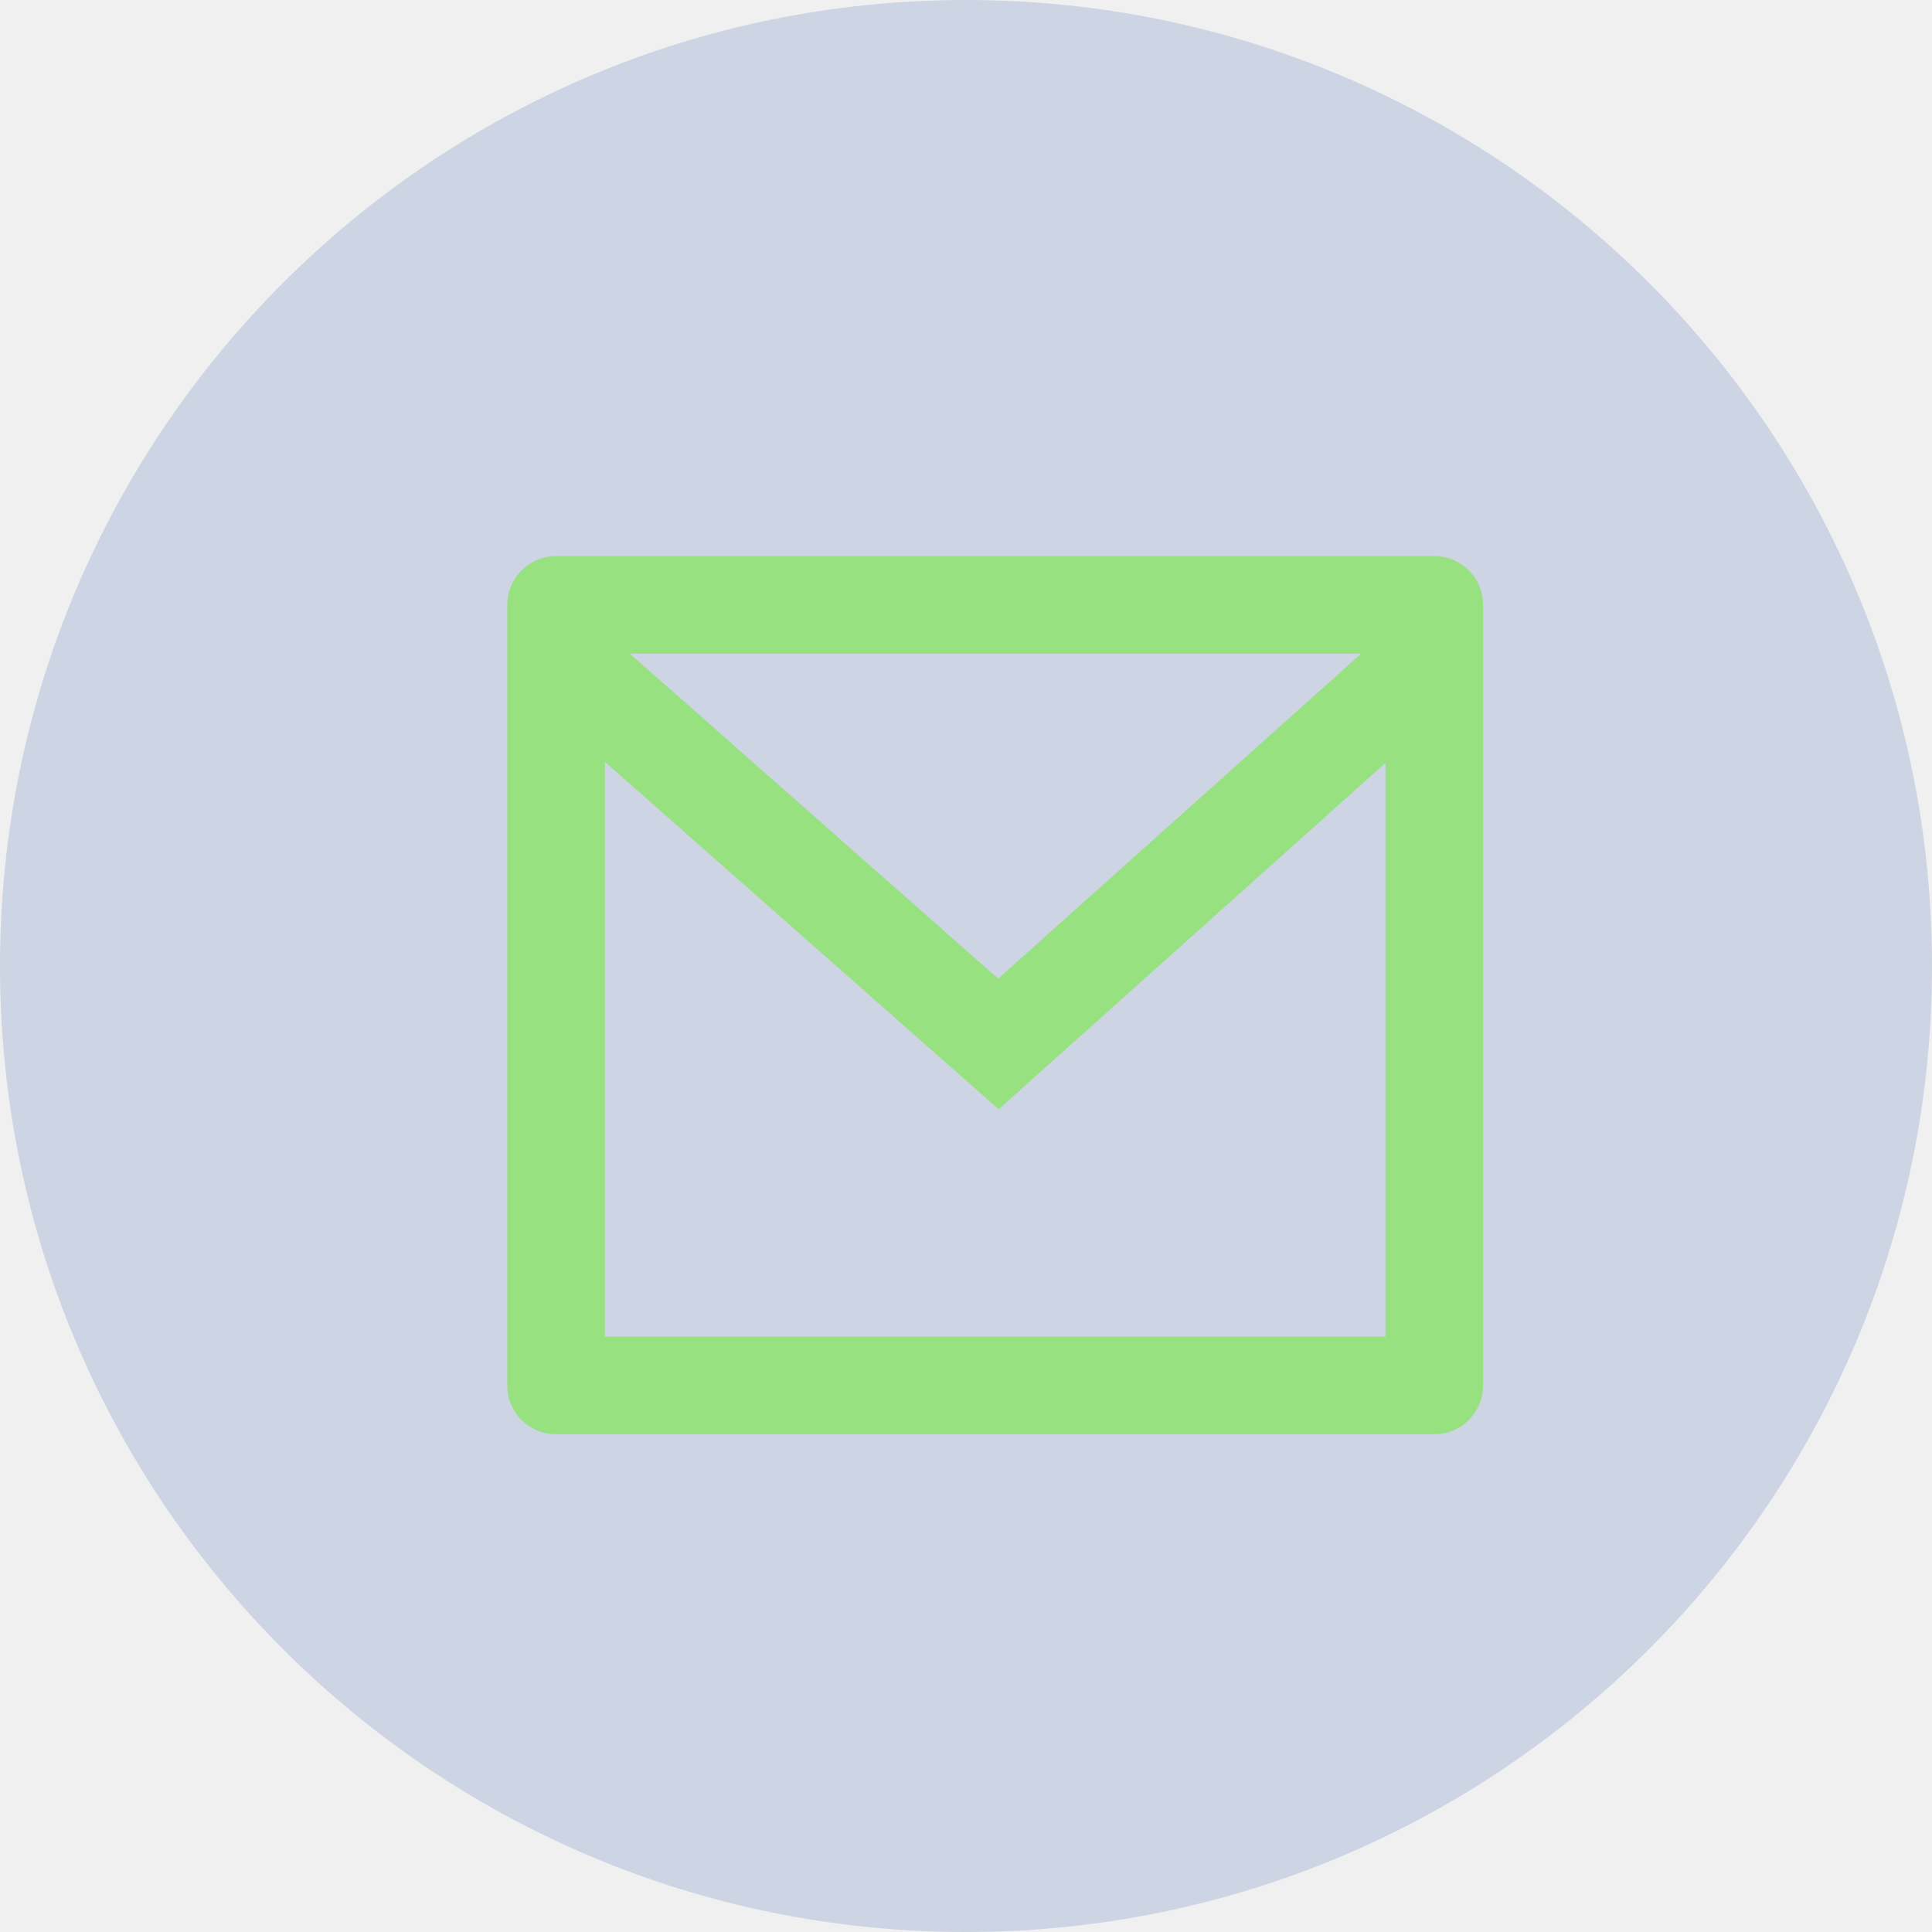
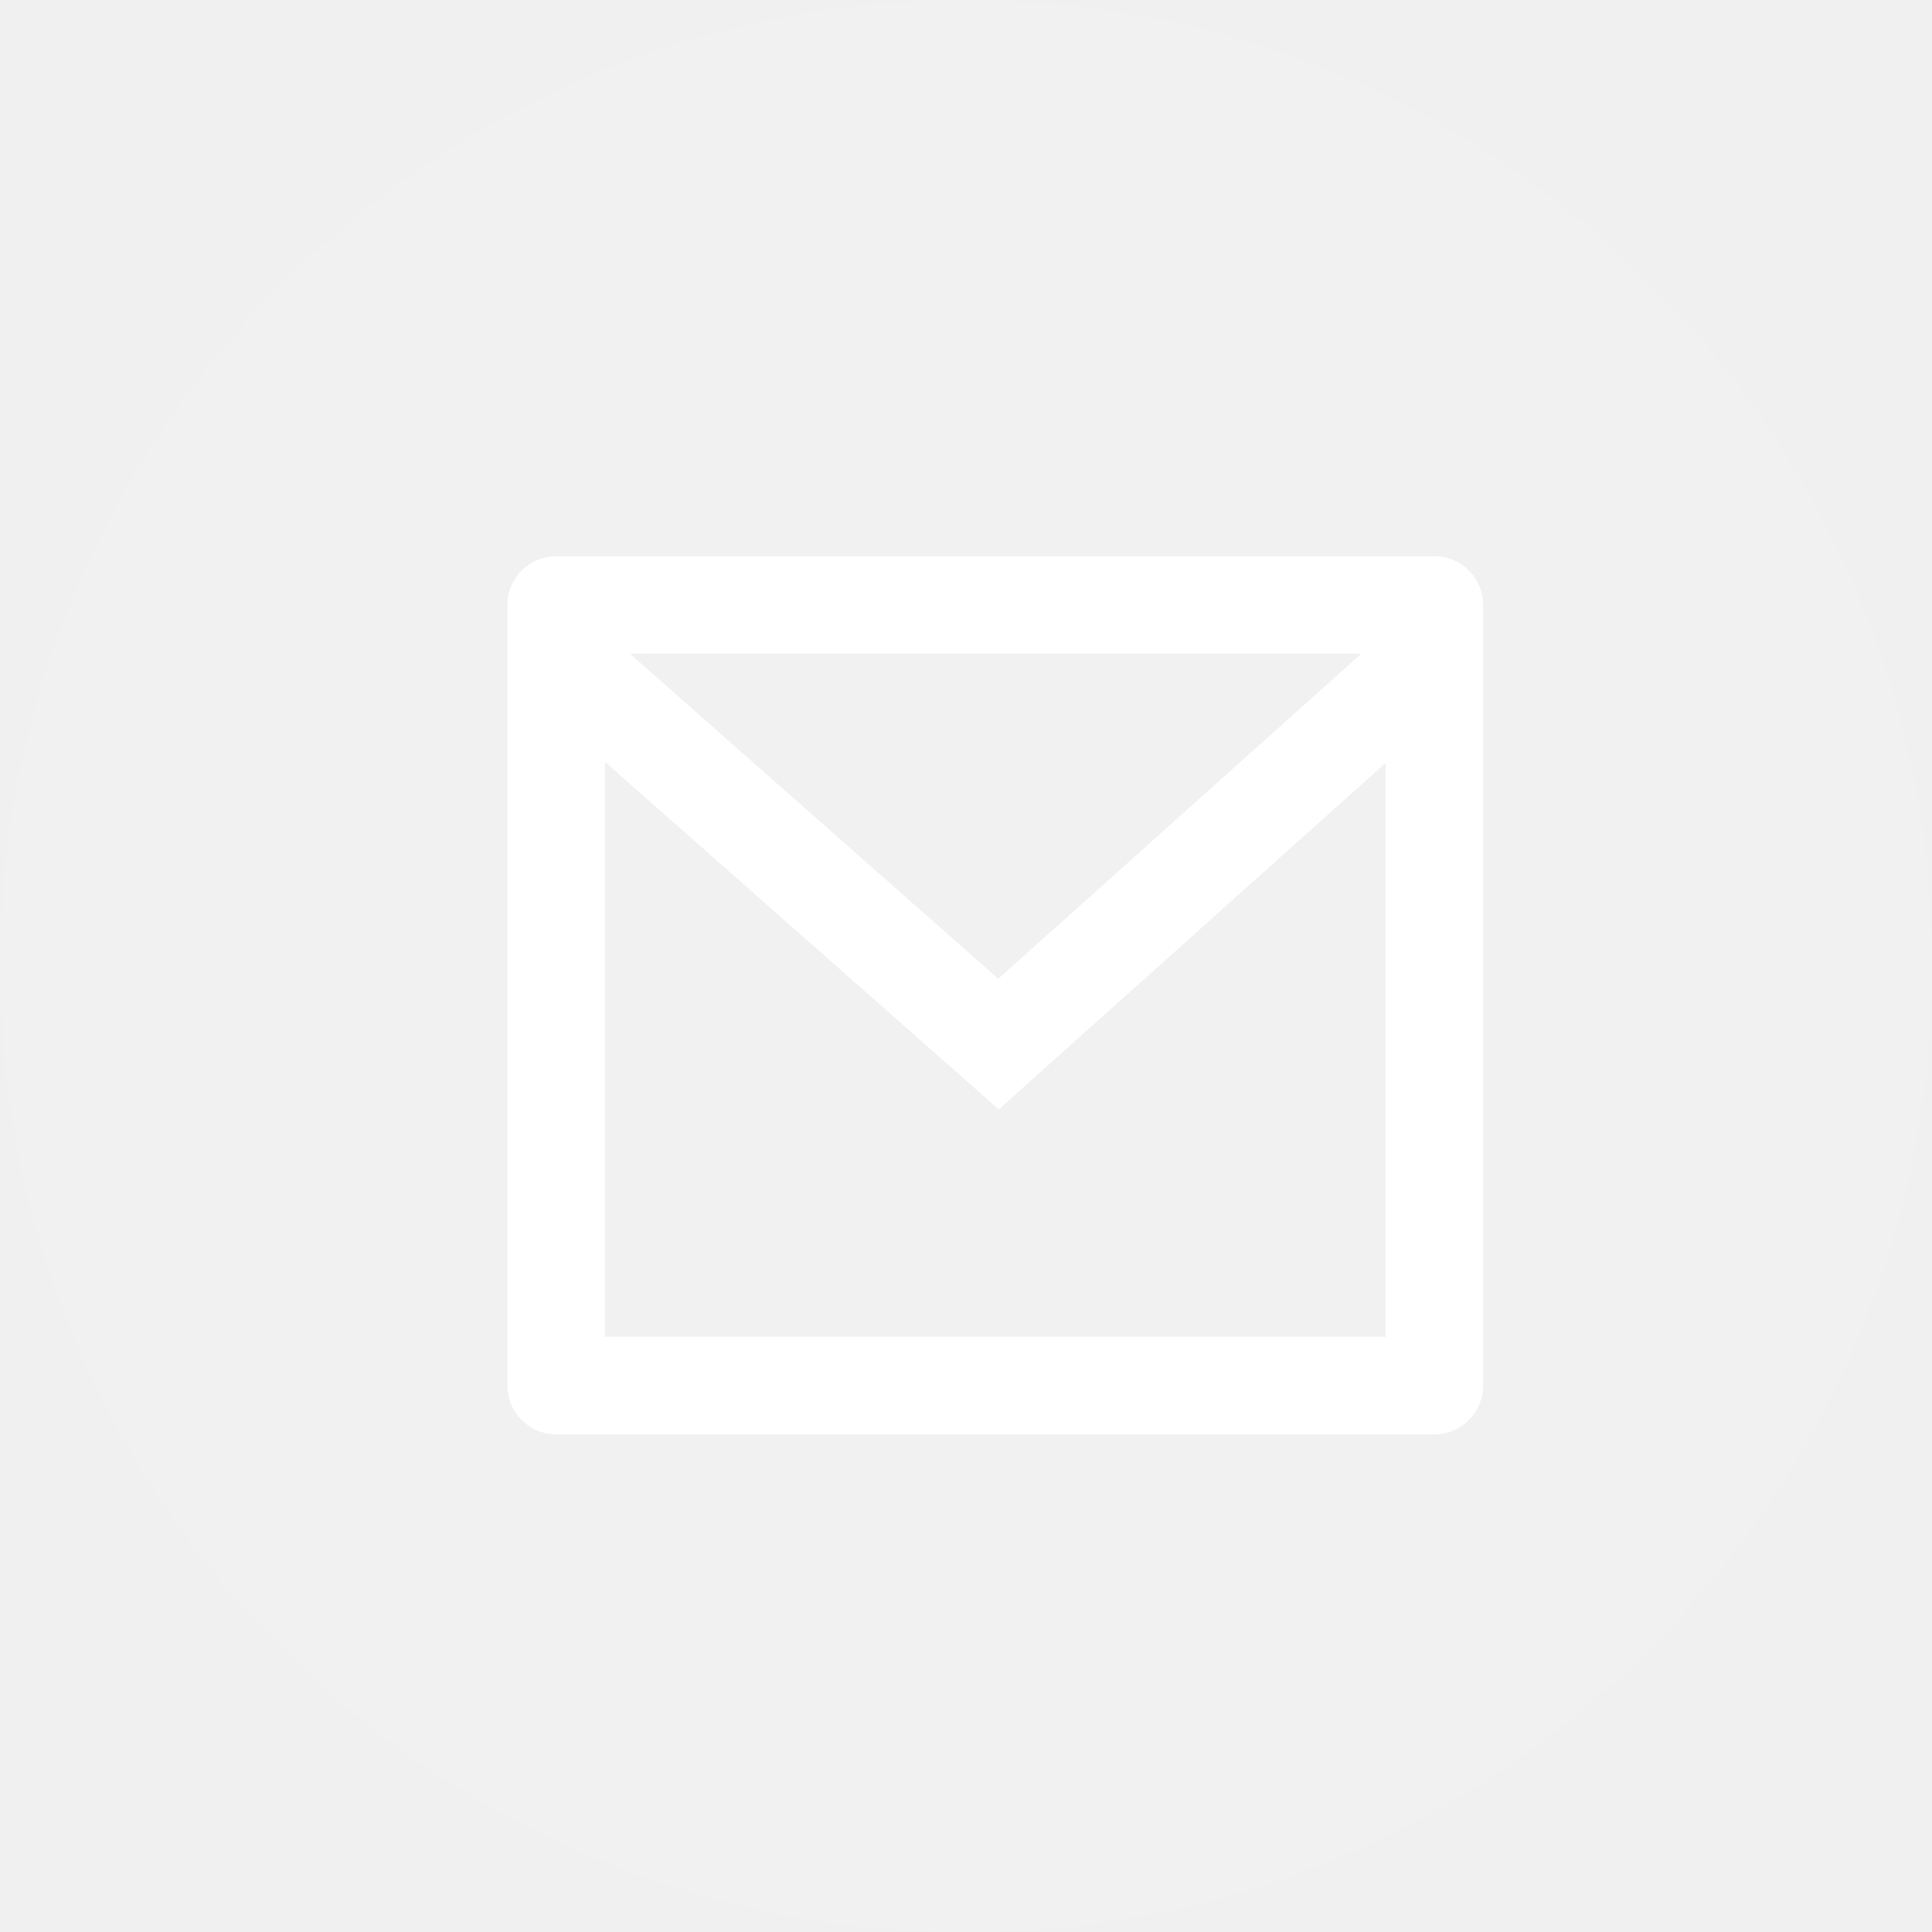
- <svg xmlns="http://www.w3.org/2000/svg" viewBox="0 0 32 32">
-   <circle cx="16" cy="16" r="16" fill="#CDD4E3" />
-   <path d="M9.21 9.211H23.756C24.202 9.211 24.564 9.573 24.564 10.019V22.948C24.564 23.395 24.202 23.756 23.756 23.756H9.21C8.764 23.756 8.402 23.395 8.402 22.948V10.019C8.402 9.573 8.764 9.211 9.21 9.211ZM22.948 12.636L16.541 18.373L10.018 12.618V22.14H22.948V12.636ZM10.432 10.827L16.533 16.21L22.545 10.827H10.432Z" fill="#97E180" />
+ <svg xmlns="http://www.w3.org/2000/svg" width="34" height="34" viewBox="0 0 34 34" fill="none">
+   <circle cx="17" cy="17" r="17" fill="white" fill-opacity="0.1" />
+   <path d="M9.788 9.788H25.242C25.717 9.788 26.101 10.172 26.101 10.646V24.384C26.101 24.858 25.717 25.242 25.242 25.242H9.788C9.314 25.242 8.929 24.858 8.929 24.384V10.646C8.929 10.172 9.314 9.788 9.788 9.788ZM24.384 13.427L17.577 19.523L10.646 13.408V23.525H24.384V13.427ZM11.086 11.505L17.568 17.225L23.955 11.505H11.086Z" fill="white" />
</svg>
